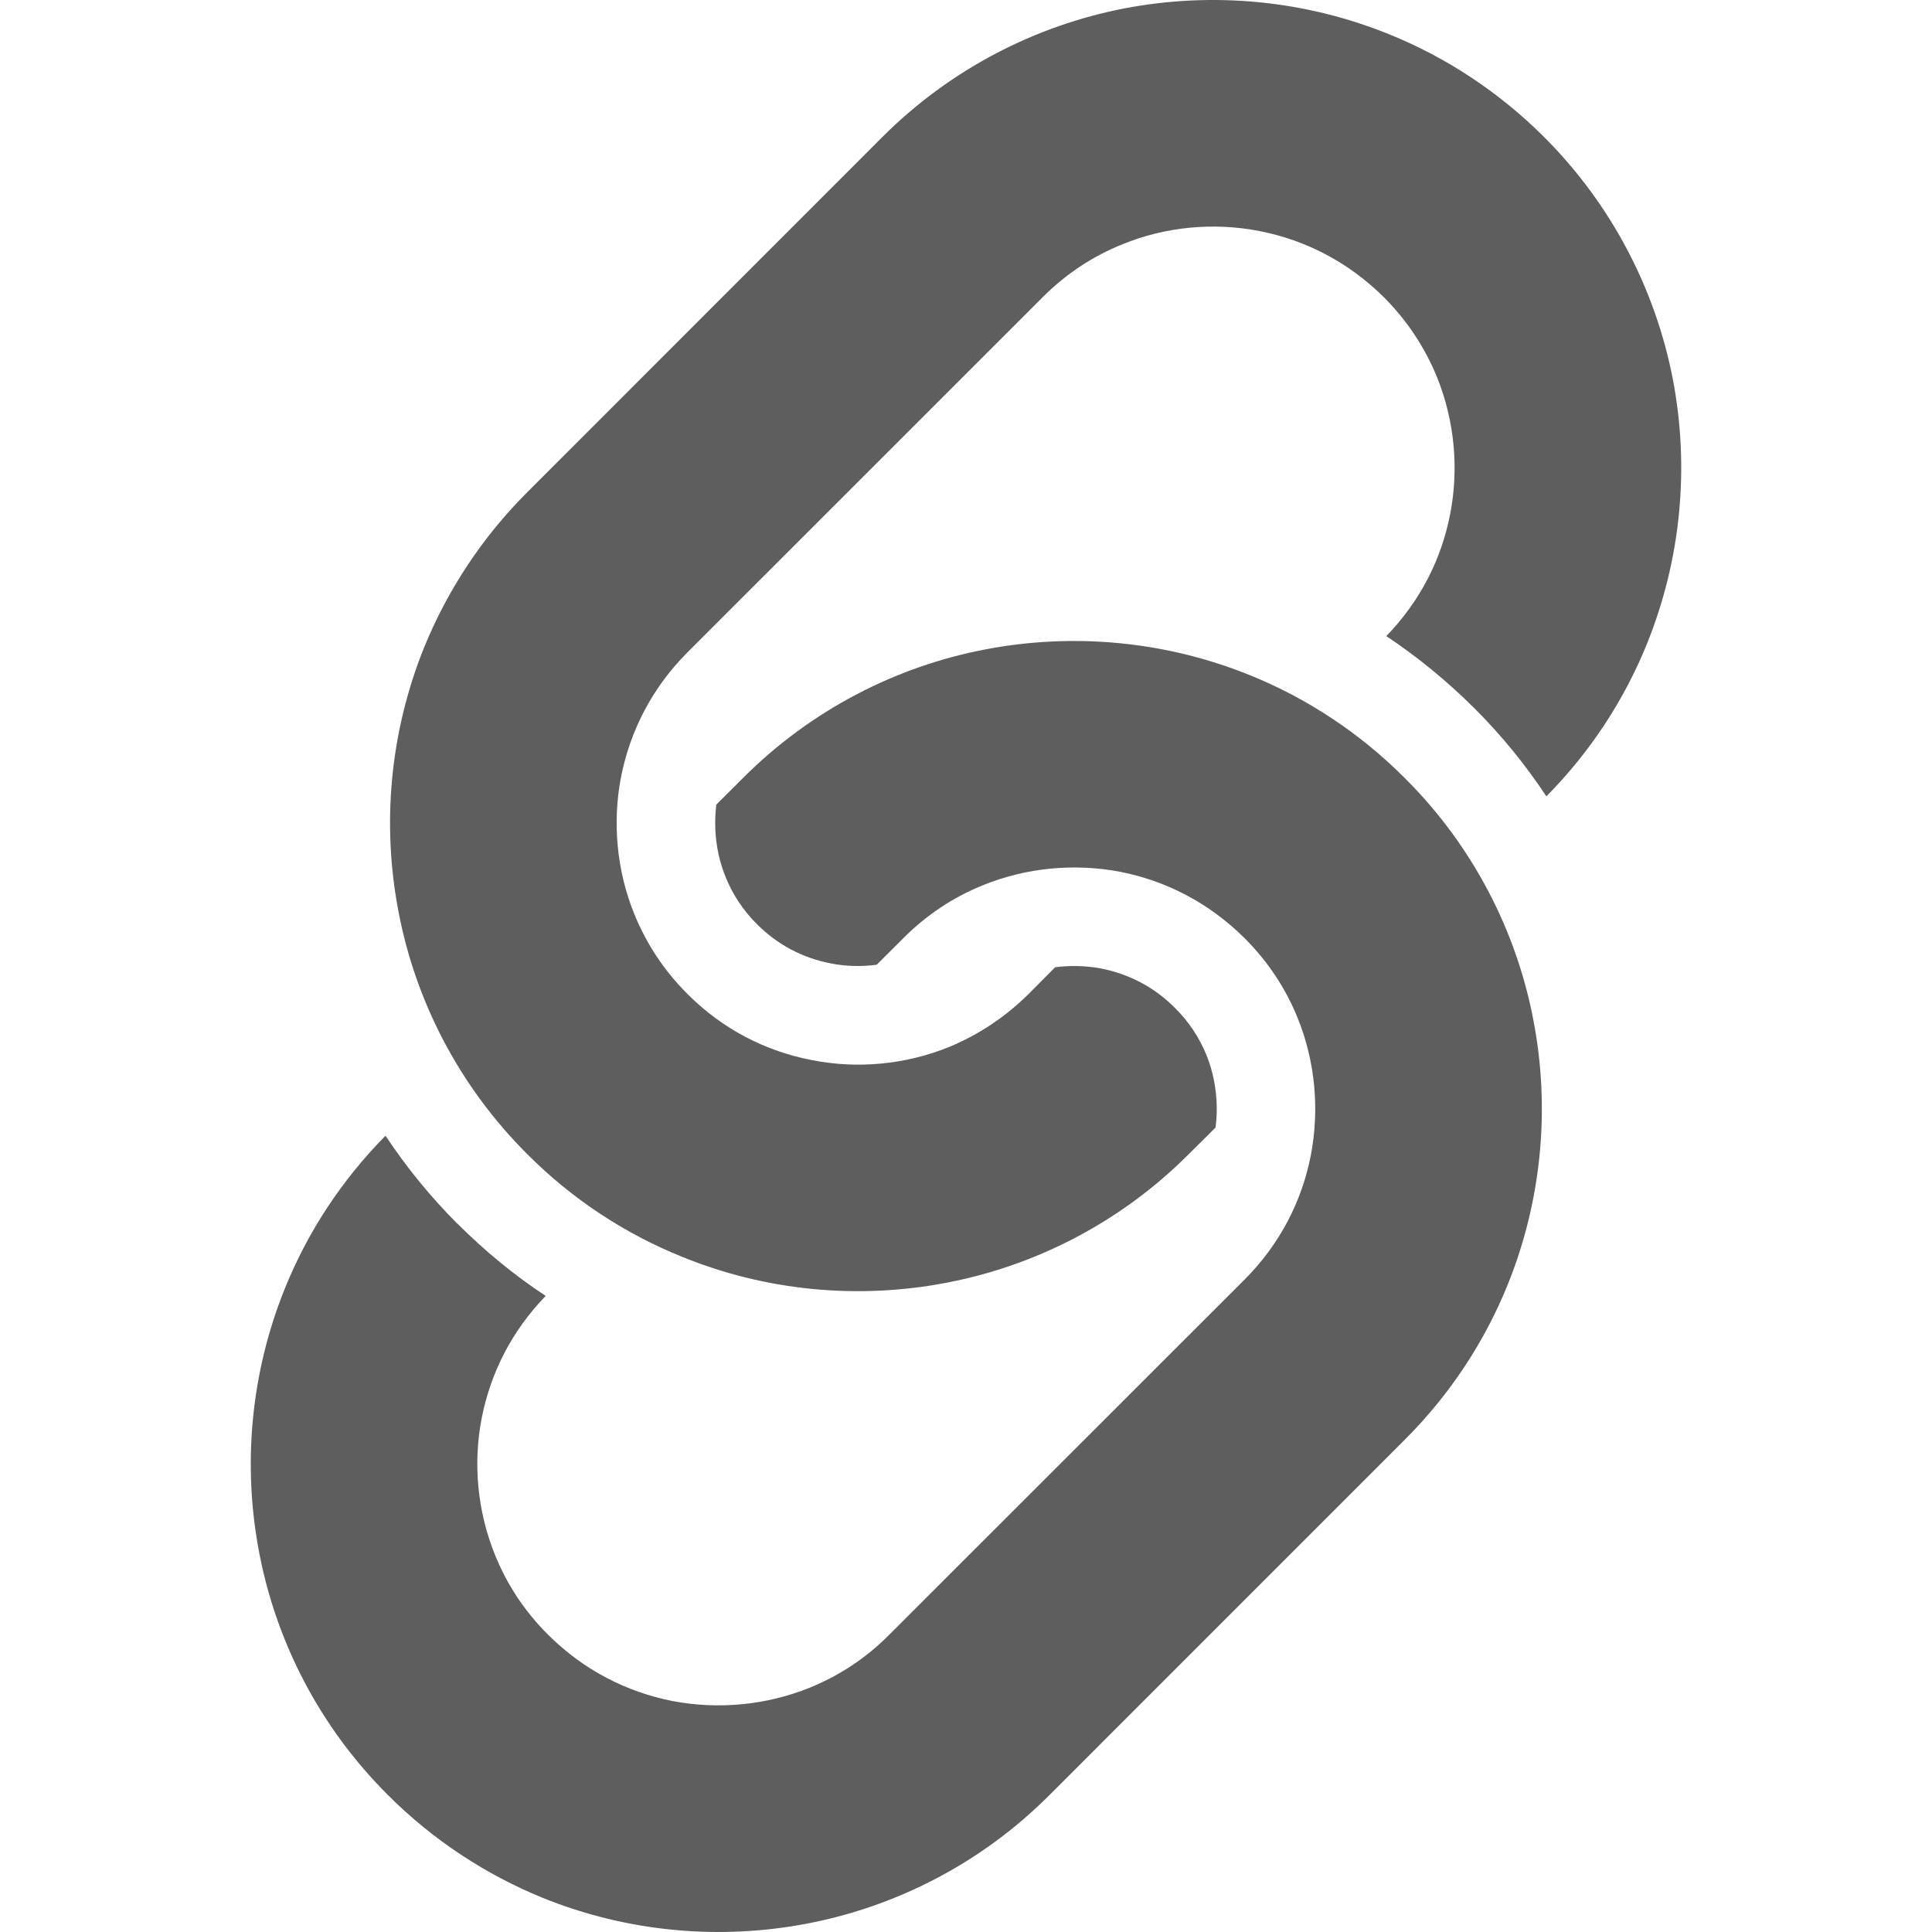
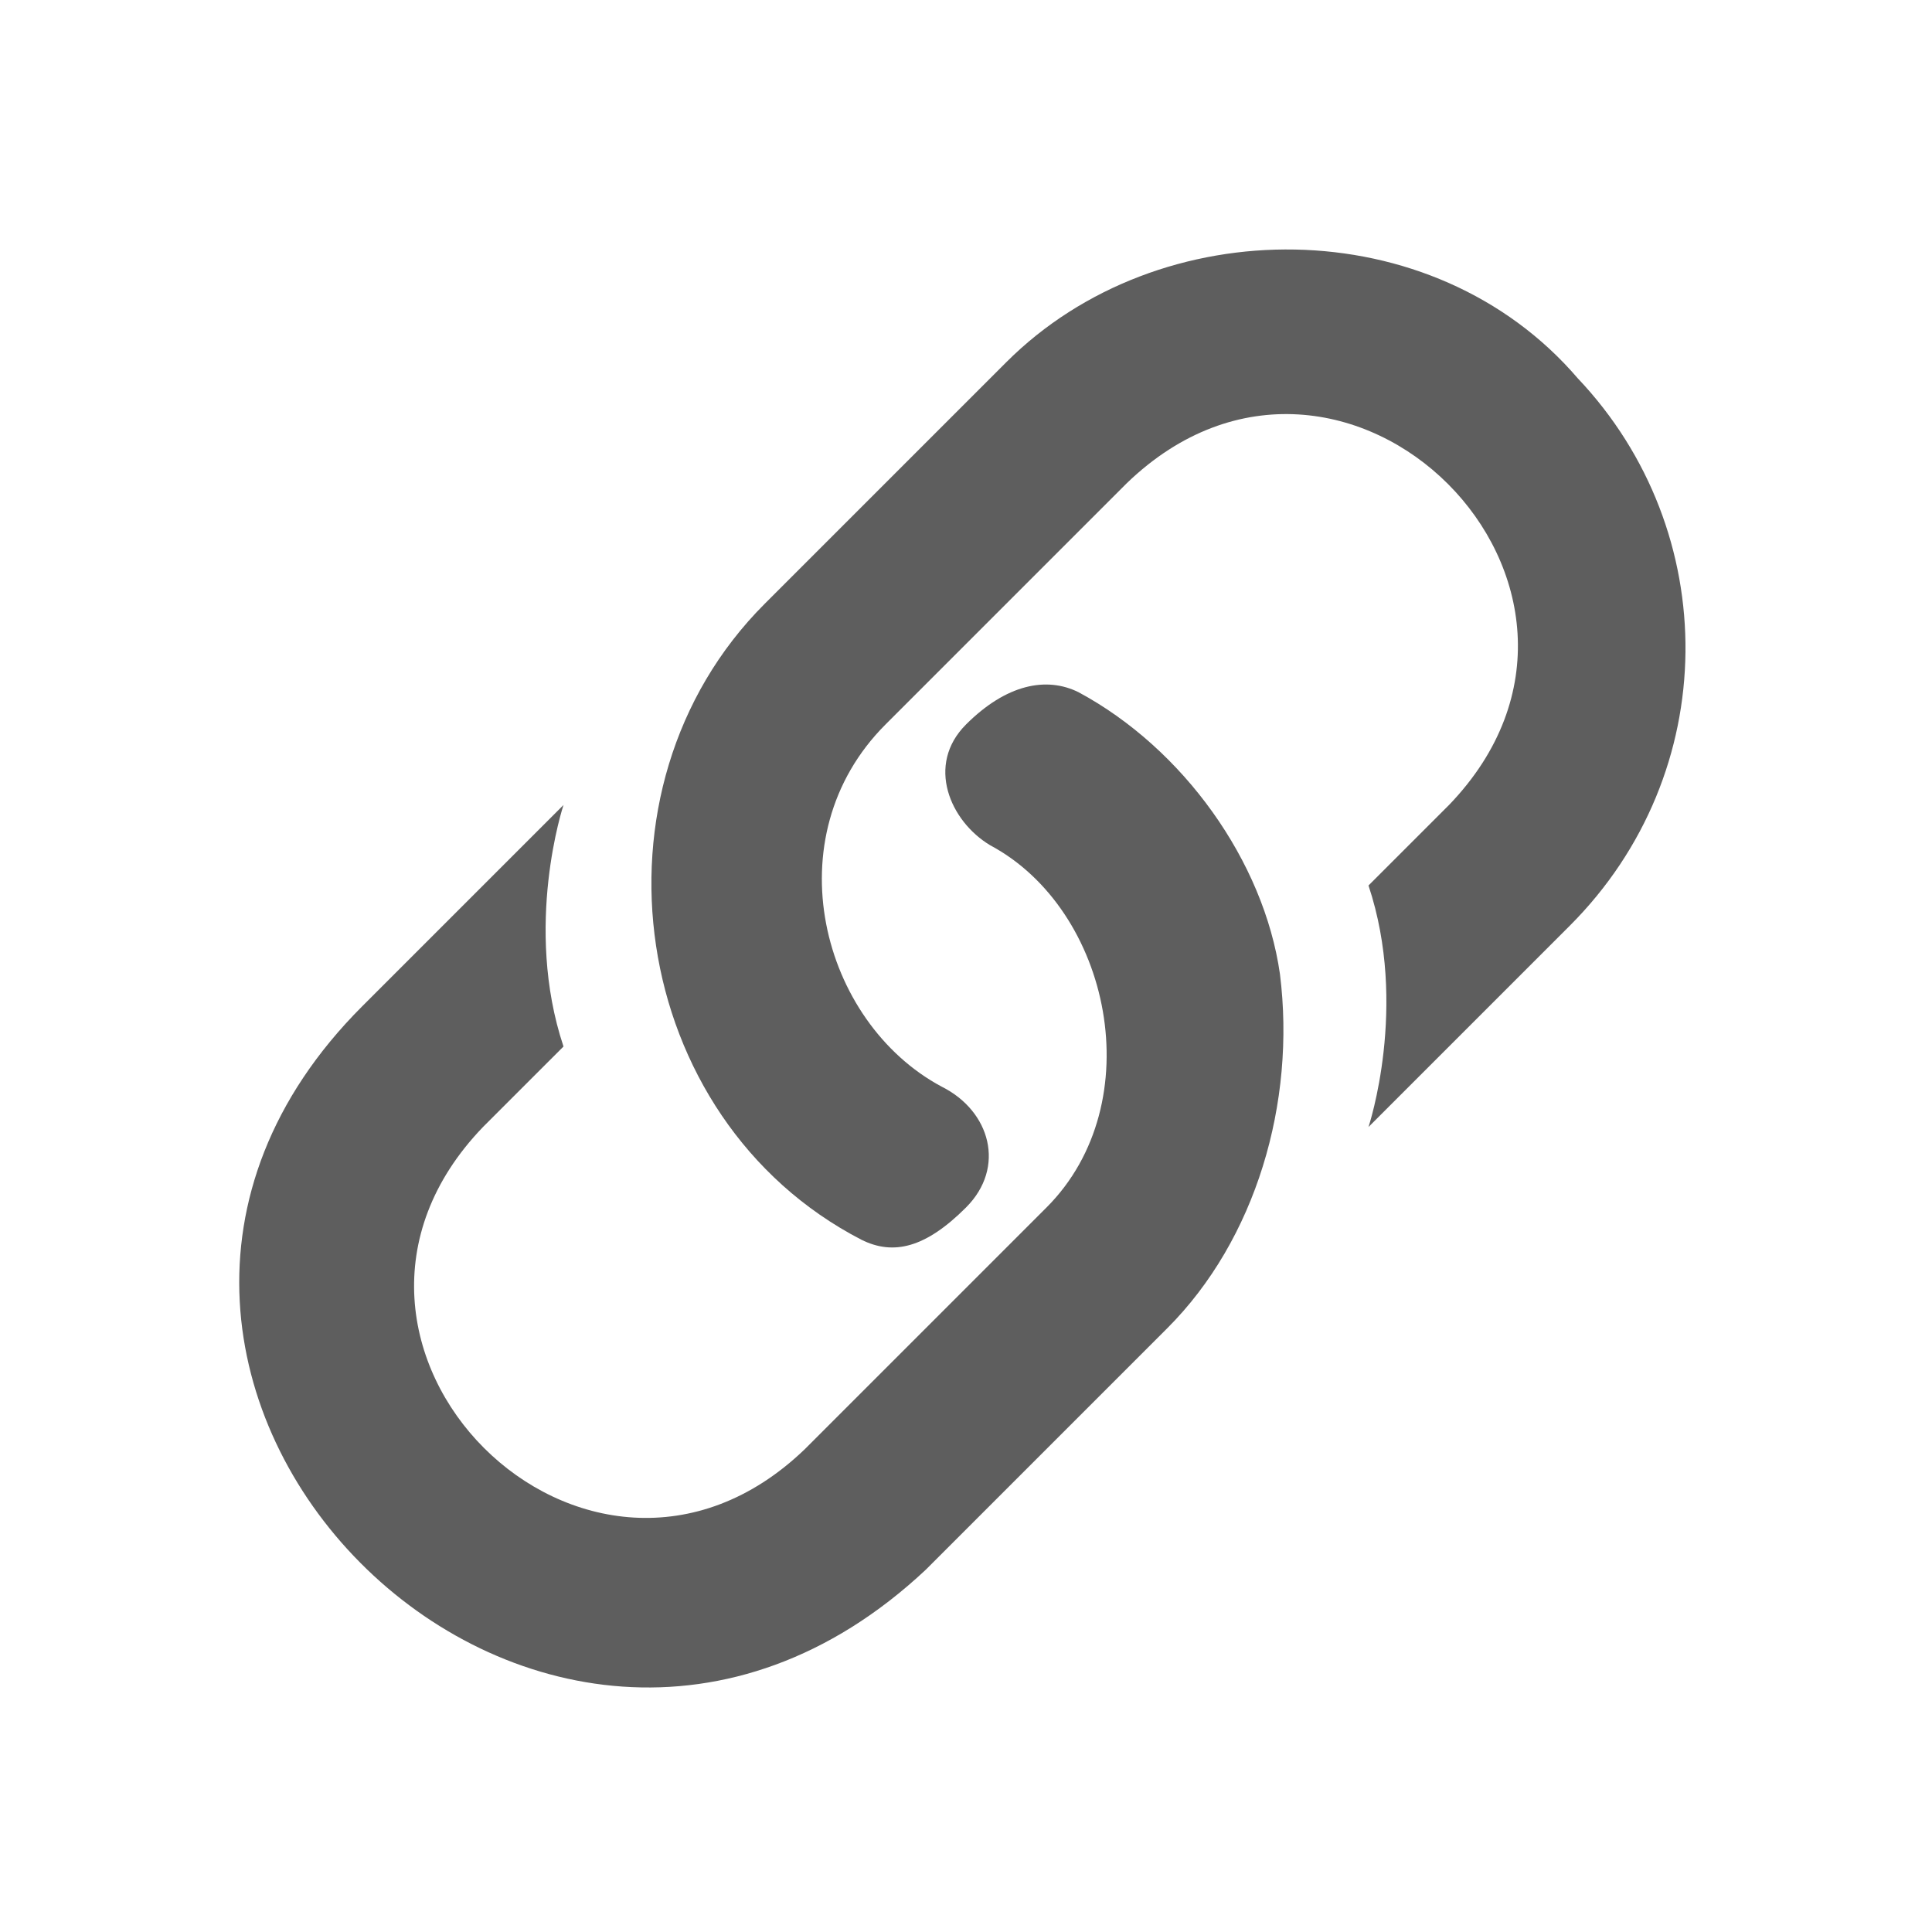
- <svg xmlns="http://www.w3.org/2000/svg" version="1.1" id="_x32_" x="0px" y="0px" width="512px" height="512px" viewBox="0 0 512 512" style="width: 256px; height: 256px; opacity: 1;" xml:space="preserve">
-   <style type="text/css">
- 
- 	.st0{fill:#4B4B4B;}
- 
- </style>
-   <g>
-     <path class="st0" d="M443.291,100.34c-4.563-23.391-16-45.938-34.078-64.016C397.15,24.293,383.134,15.137,368.149,9.09   c-22.406-9.094-46.859-11.344-70.297-6.844c-23.406,4.563-45.953,16-64.031,34.078l-94.125,94.156   c-12.063,12.047-21.172,26.094-27.266,41.016c-9.078,22.453-11.328,46.859-6.781,70.313c4.484,23.406,15.938,45.938,34.047,64.016   c12.031,12.078,26.078,21.203,41.047,27.234c22.438,9.141,46.844,11.375,70.281,6.844c23.422-4.516,45.969-15.953,64.047-34.078   l7.063-7.016c0.844-6.469,0-13.234-2.422-19.234c-1.906-4.625-4.672-8.859-8.344-12.469c-5.422-5.469-12.031-8.922-19.516-10.438   c-3.984-0.75-8.141-0.859-12.219-0.344l-7.031,7.078c-6.313,6.25-13.453,10.906-21.125,14.078   c-11.531,4.656-24.234,5.859-36.328,3.453c-12.156-2.328-23.563-8.094-32.984-17.531c-6.328-6.313-10.938-13.484-14.078-21.188   c-4.656-11.469-5.828-24.203-3.516-36.297c2.406-12.109,8.125-23.516,17.594-33.016l94.141-94.125   c6.281-6.297,13.453-10.953,21.125-14.031c11.5-4.703,24.219-5.875,36.313-3.516c12.141,2.359,23.531,8.141,33,17.547   c6.313,6.313,10.938,13.5,14.078,21.172c4.642,11.484,5.845,24.203,3.485,36.297c-2.298,11.859-7.876,23-16.923,32.328   c8.328,5.547,16.141,11.938,23.313,19.094c7.234,7.203,13.594,15.031,19.109,23.375c11.75-11.891,20.688-25.672,26.641-40.391   C445.525,148.199,447.807,123.793,443.291,100.34z" style="fill: rgb(94, 94, 94);" />
-     <path class="st0" d="M372.259,206.168c-12.031-12.047-26.047-21.188-41.016-27.234c-22.406-9.078-46.875-11.328-70.313-6.797   c-23.406,4.5-45.938,15.938-64.016,34.031l-7.078,7.063c-0.797,6.484,0,13.188,2.469,19.203c1.859,4.641,4.672,8.875,8.344,12.531   c5.406,5.375,12,8.906,19.5,10.344c3.953,0.797,8.156,0.891,12.188,0.359l7.047-7.031c6.297-6.328,13.438-10.953,21.141-14.063   c11.5-4.656,24.203-5.844,36.313-3.547c12.125,2.391,23.516,8.172,33,17.609c6.297,6.297,10.922,13.422,14.031,21.078   c4.688,11.563,5.844,24.266,3.531,36.359c-2.359,12.156-8.125,23.547-17.563,33.016l-94.156,94.109   c-6.281,6.344-13.453,10.953-21.141,14.078c-11.516,4.641-24.203,5.828-36.313,3.516c-12.141-2.391-23.531-8.156-33-17.594   c-6.297-6.266-10.922-13.422-14.031-21.094c-4.688-11.563-5.891-24.25-3.531-36.328c2.344-11.875,7.891-23.016,16.953-32.344   c-8.359-5.5-16.141-11.906-23.344-19.109l-0.078-0.047c-7.188-7.172-13.516-14.984-19.031-23.297   c-11.75,11.891-20.688,25.688-26.625,40.359c-9.094,22.438-11.344,46.906-6.813,70.313c4.516,23.469,15.953,45.984,34.063,64.031   c12.047,12.063,26.063,21.156,41.031,27.266c22.406,9.063,46.859,11.313,70.297,6.781s45.953-15.938,64.031-34.047l94.109-94.125   c12.095-12.063,21.22-26.109,27.267-41.031c9.094-22.453,11.344-46.906,6.813-70.328C401.838,246.762,390.4,224.23,372.259,206.168   z" style="fill: rgb(94, 94, 94);" />
+ <svg xmlns="http://www.w3.org/2000/svg" viewBox="0 0 24 24">
+   <g fill="#5E5E5E">
+     <path d="M19.6 4.7c-1.8-2.1-5.2-2.1-7.1-.2l-3 3c-2.3 2.3-1.7 6.4 1.2 7.9.4.2.8.1 1.3-.4s.3-1.2-.3-1.5c-1.5-.8-2.1-3.1-.7-4.5l3-3c2.7-2.6 6.6 1.3 4 4l-1 1c.5 1.5 0 3 0 3l2.5-2.5c1.9-1.9 1.9-4.9.1-6.8z" />
+     <path d="M15.9 12.1c-.2-1.4-1.2-2.8-2.5-3.5-.4-.2-.9-.1-1.4.4s-.2 1.2.3 1.5c1.5.8 2 3.2.7 4.5l-3 3c-2.7 2.6-6.6-1.3-4-4l1-1c-.5-1.5 0-3 0-3l-2.5 2.5c-4.6 4.6 2.2 11.5 7 7l3-3c1.1-1.1 1.6-2.8 1.4-4.4z" />
  </g>
</svg>
